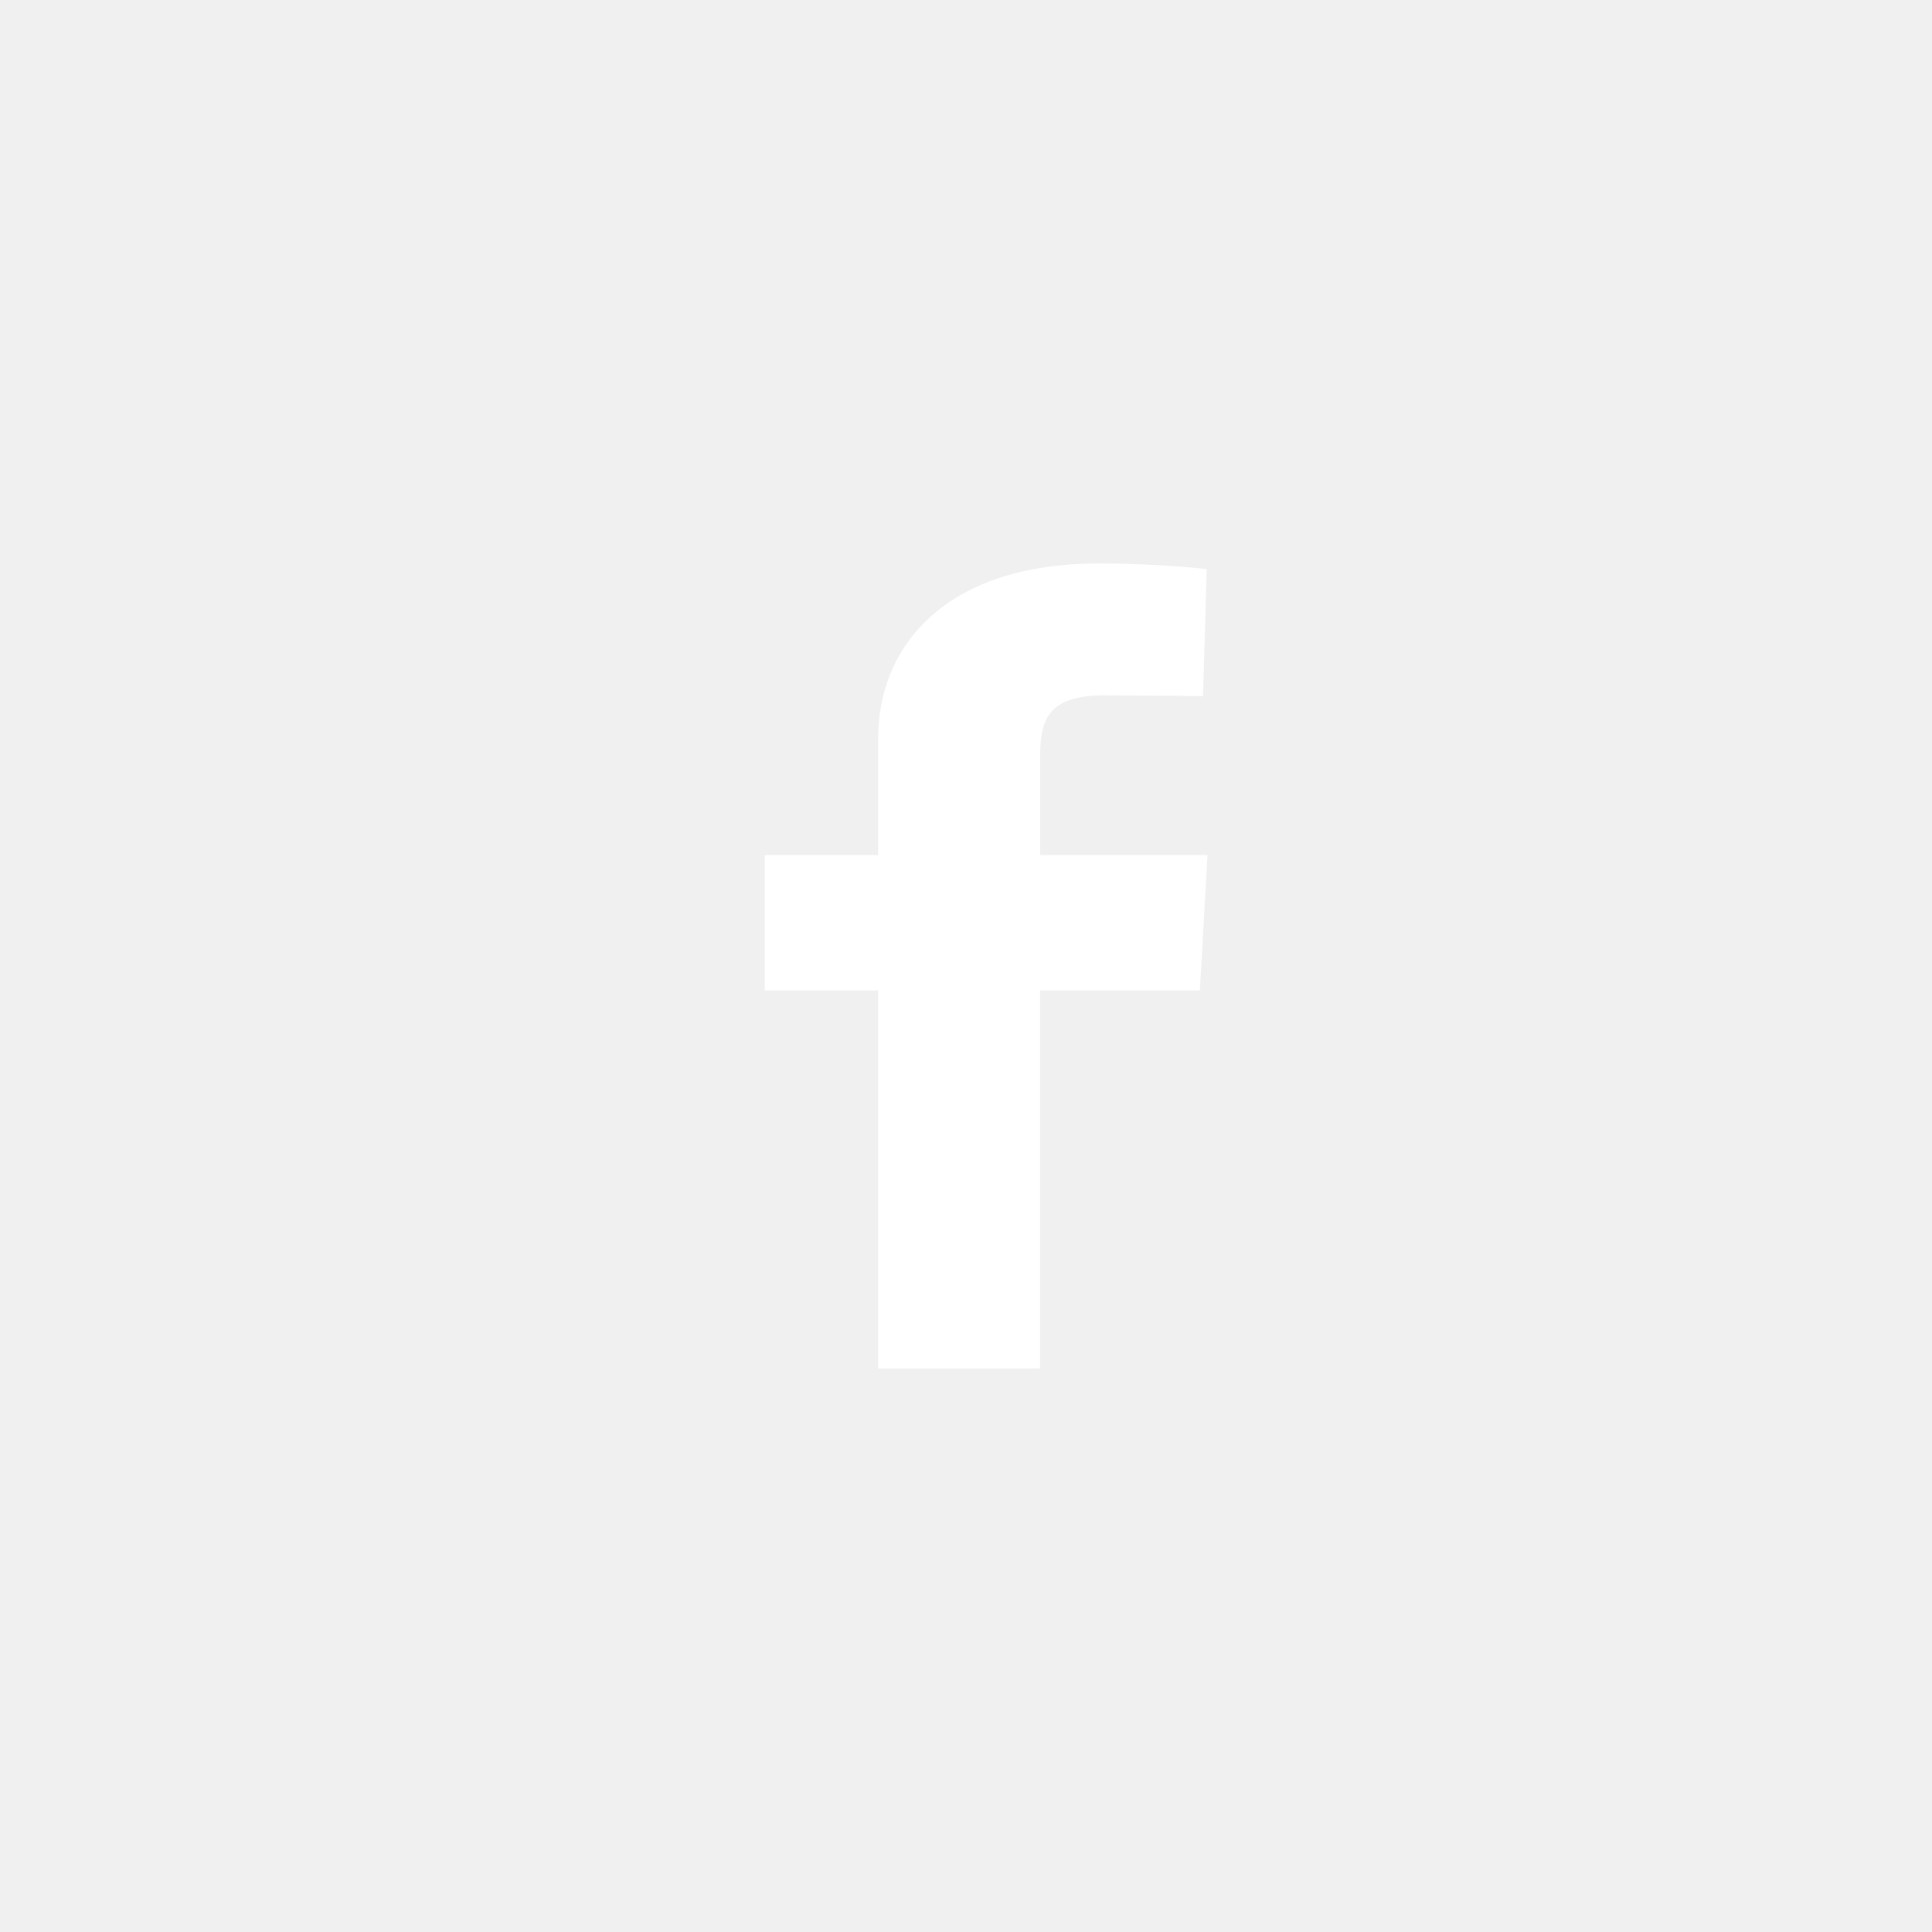
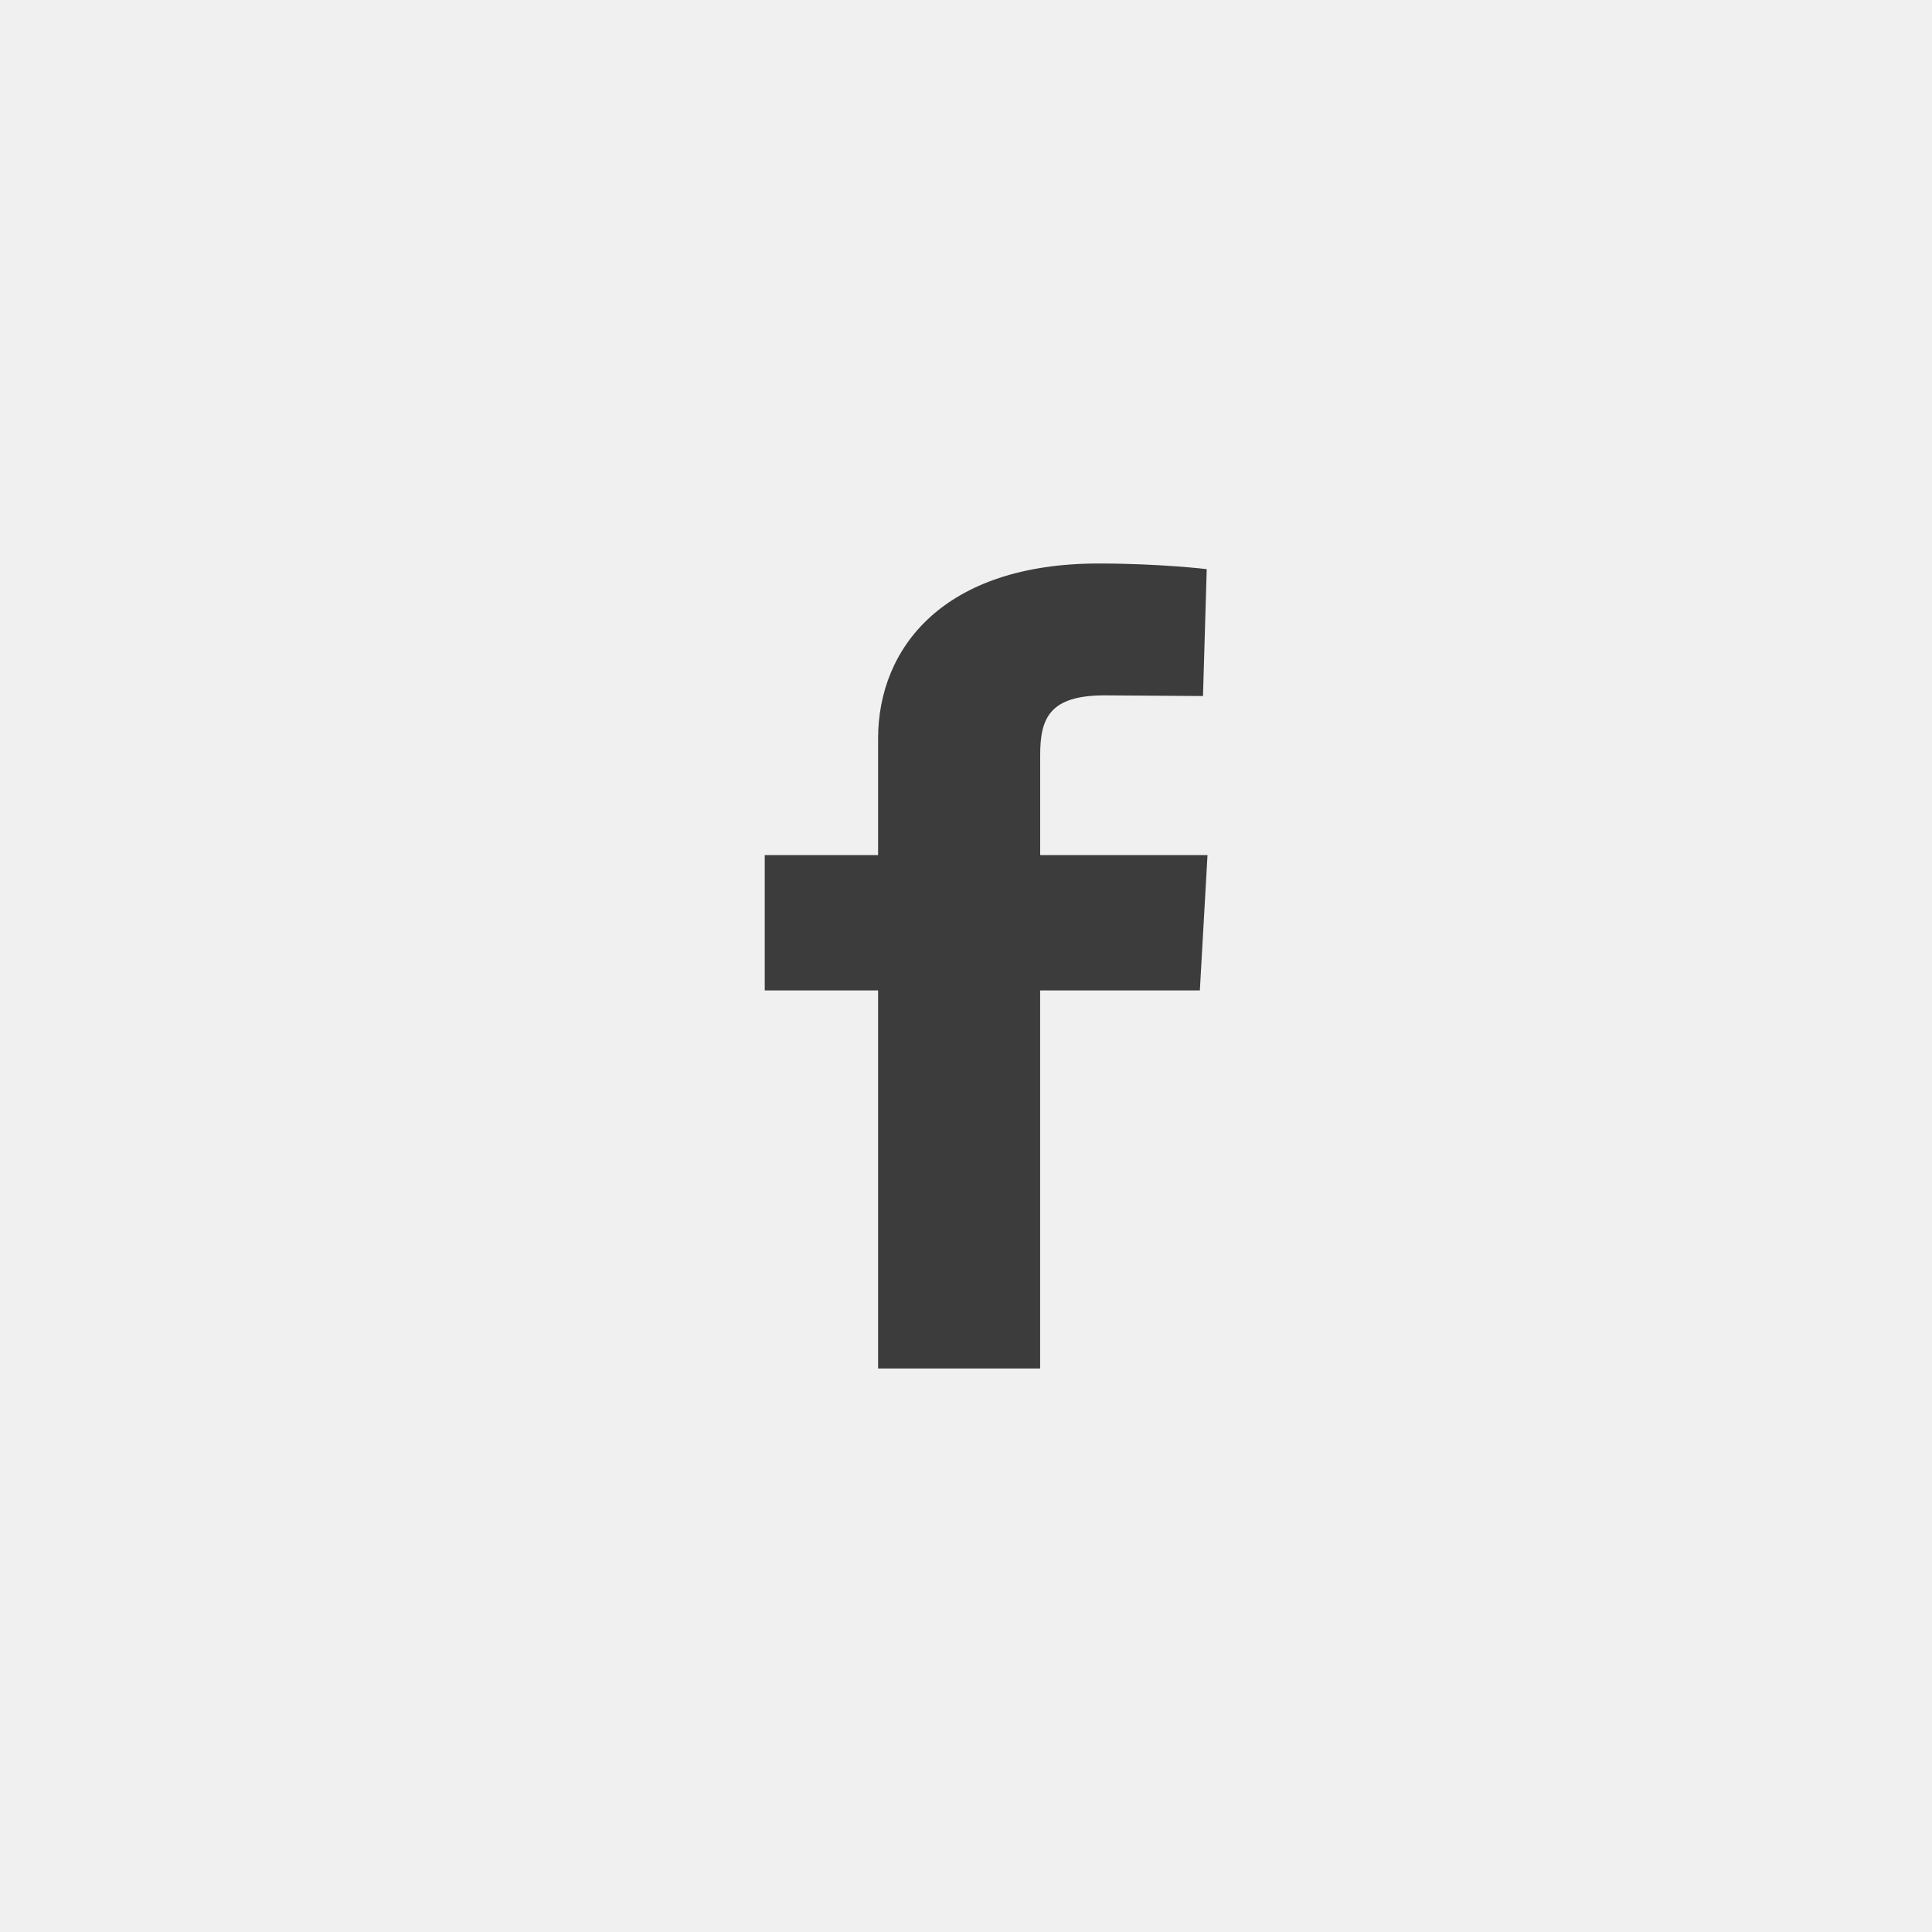
<svg xmlns="http://www.w3.org/2000/svg" width="48" height="48" viewBox="0 0 48 48">
-   <path d="M21.816 34v-9.393H19v-3.363h2.816V18.35c0-2.27 1.644-4.35 5.48-4.35 1.532 0 2.685.14 2.685.14l-.093 3.153-2.44-.017c-1.378 0-1.605.57-1.605 1.49v2.478H30l-.19 3.363h-3.968V34h-4.026" fill="#fff" fill-rule="evenodd" />
+   <path d="M21.816 34v-9.393H19v-3.363h2.816V18.35c0-2.27 1.644-4.35 5.48-4.35 1.532 0 2.685.14 2.685.14l-.093 3.153-2.44-.017c-1.378 0-1.605.57-1.605 1.49v2.478H30l-.19 3.363h-3.968V34h-4.026" fill="rgba(0, 0, 0, 0.75)" fill-rule="evenodd" />
</svg>
